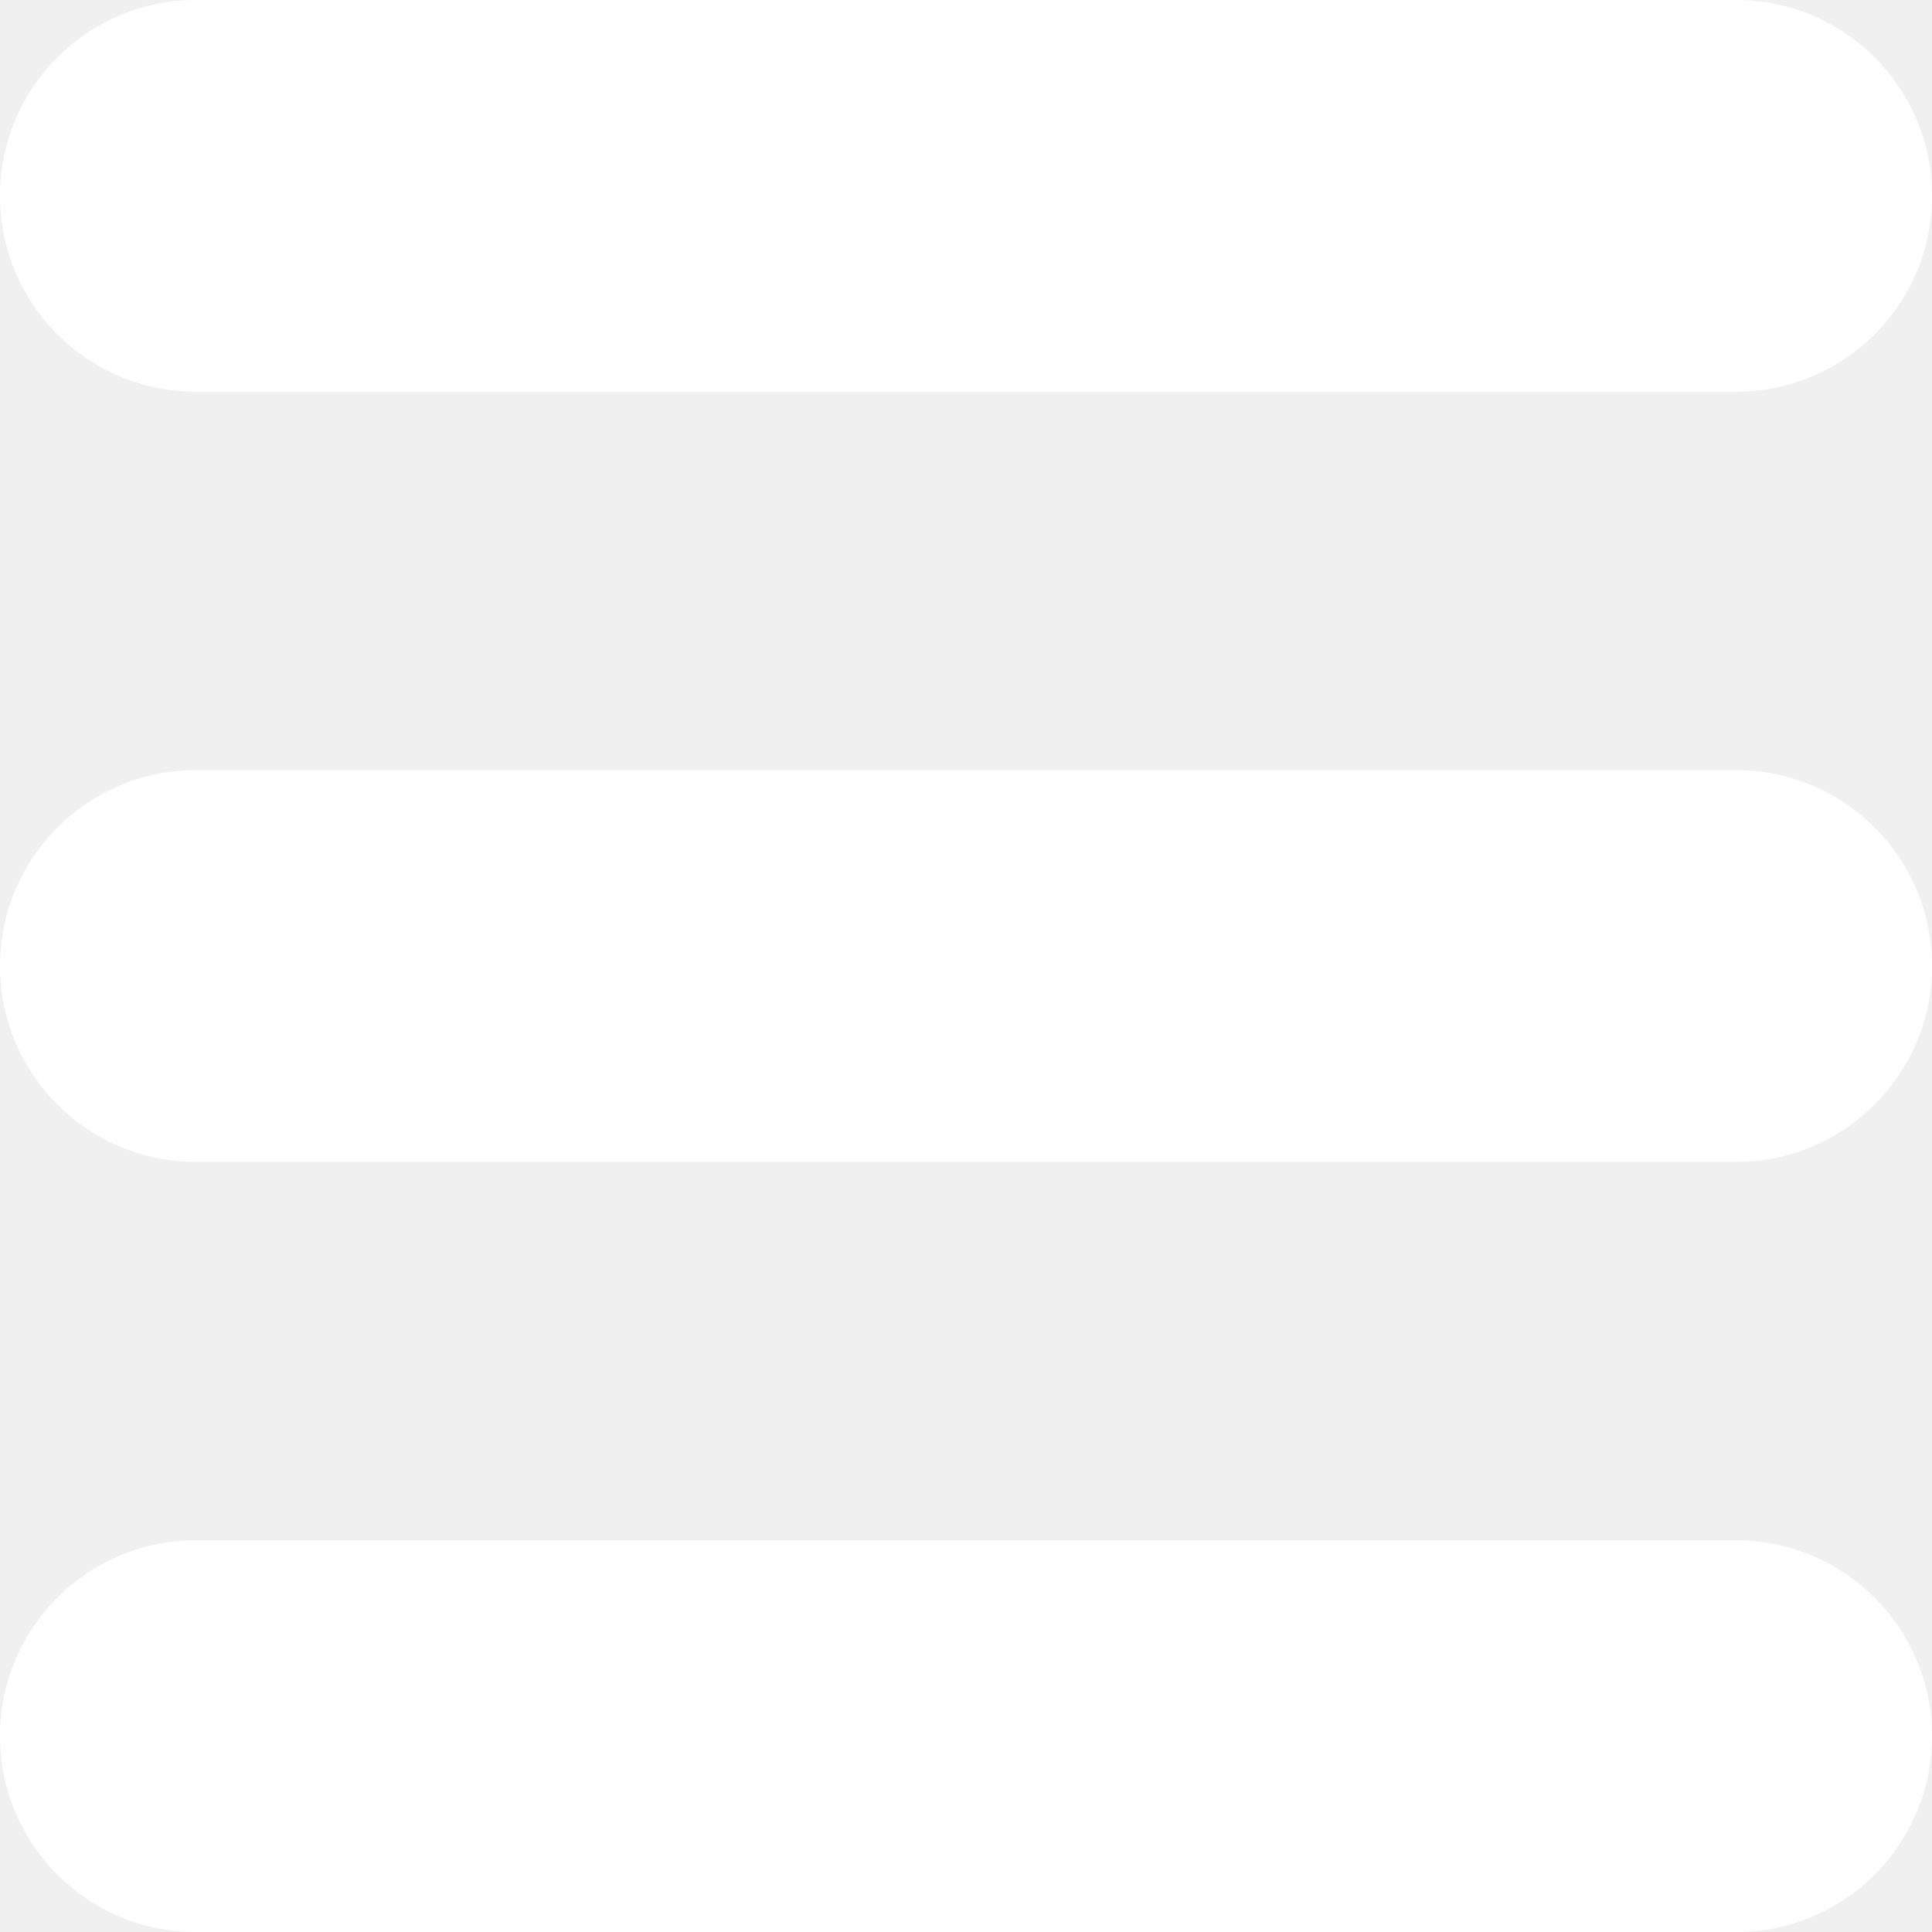
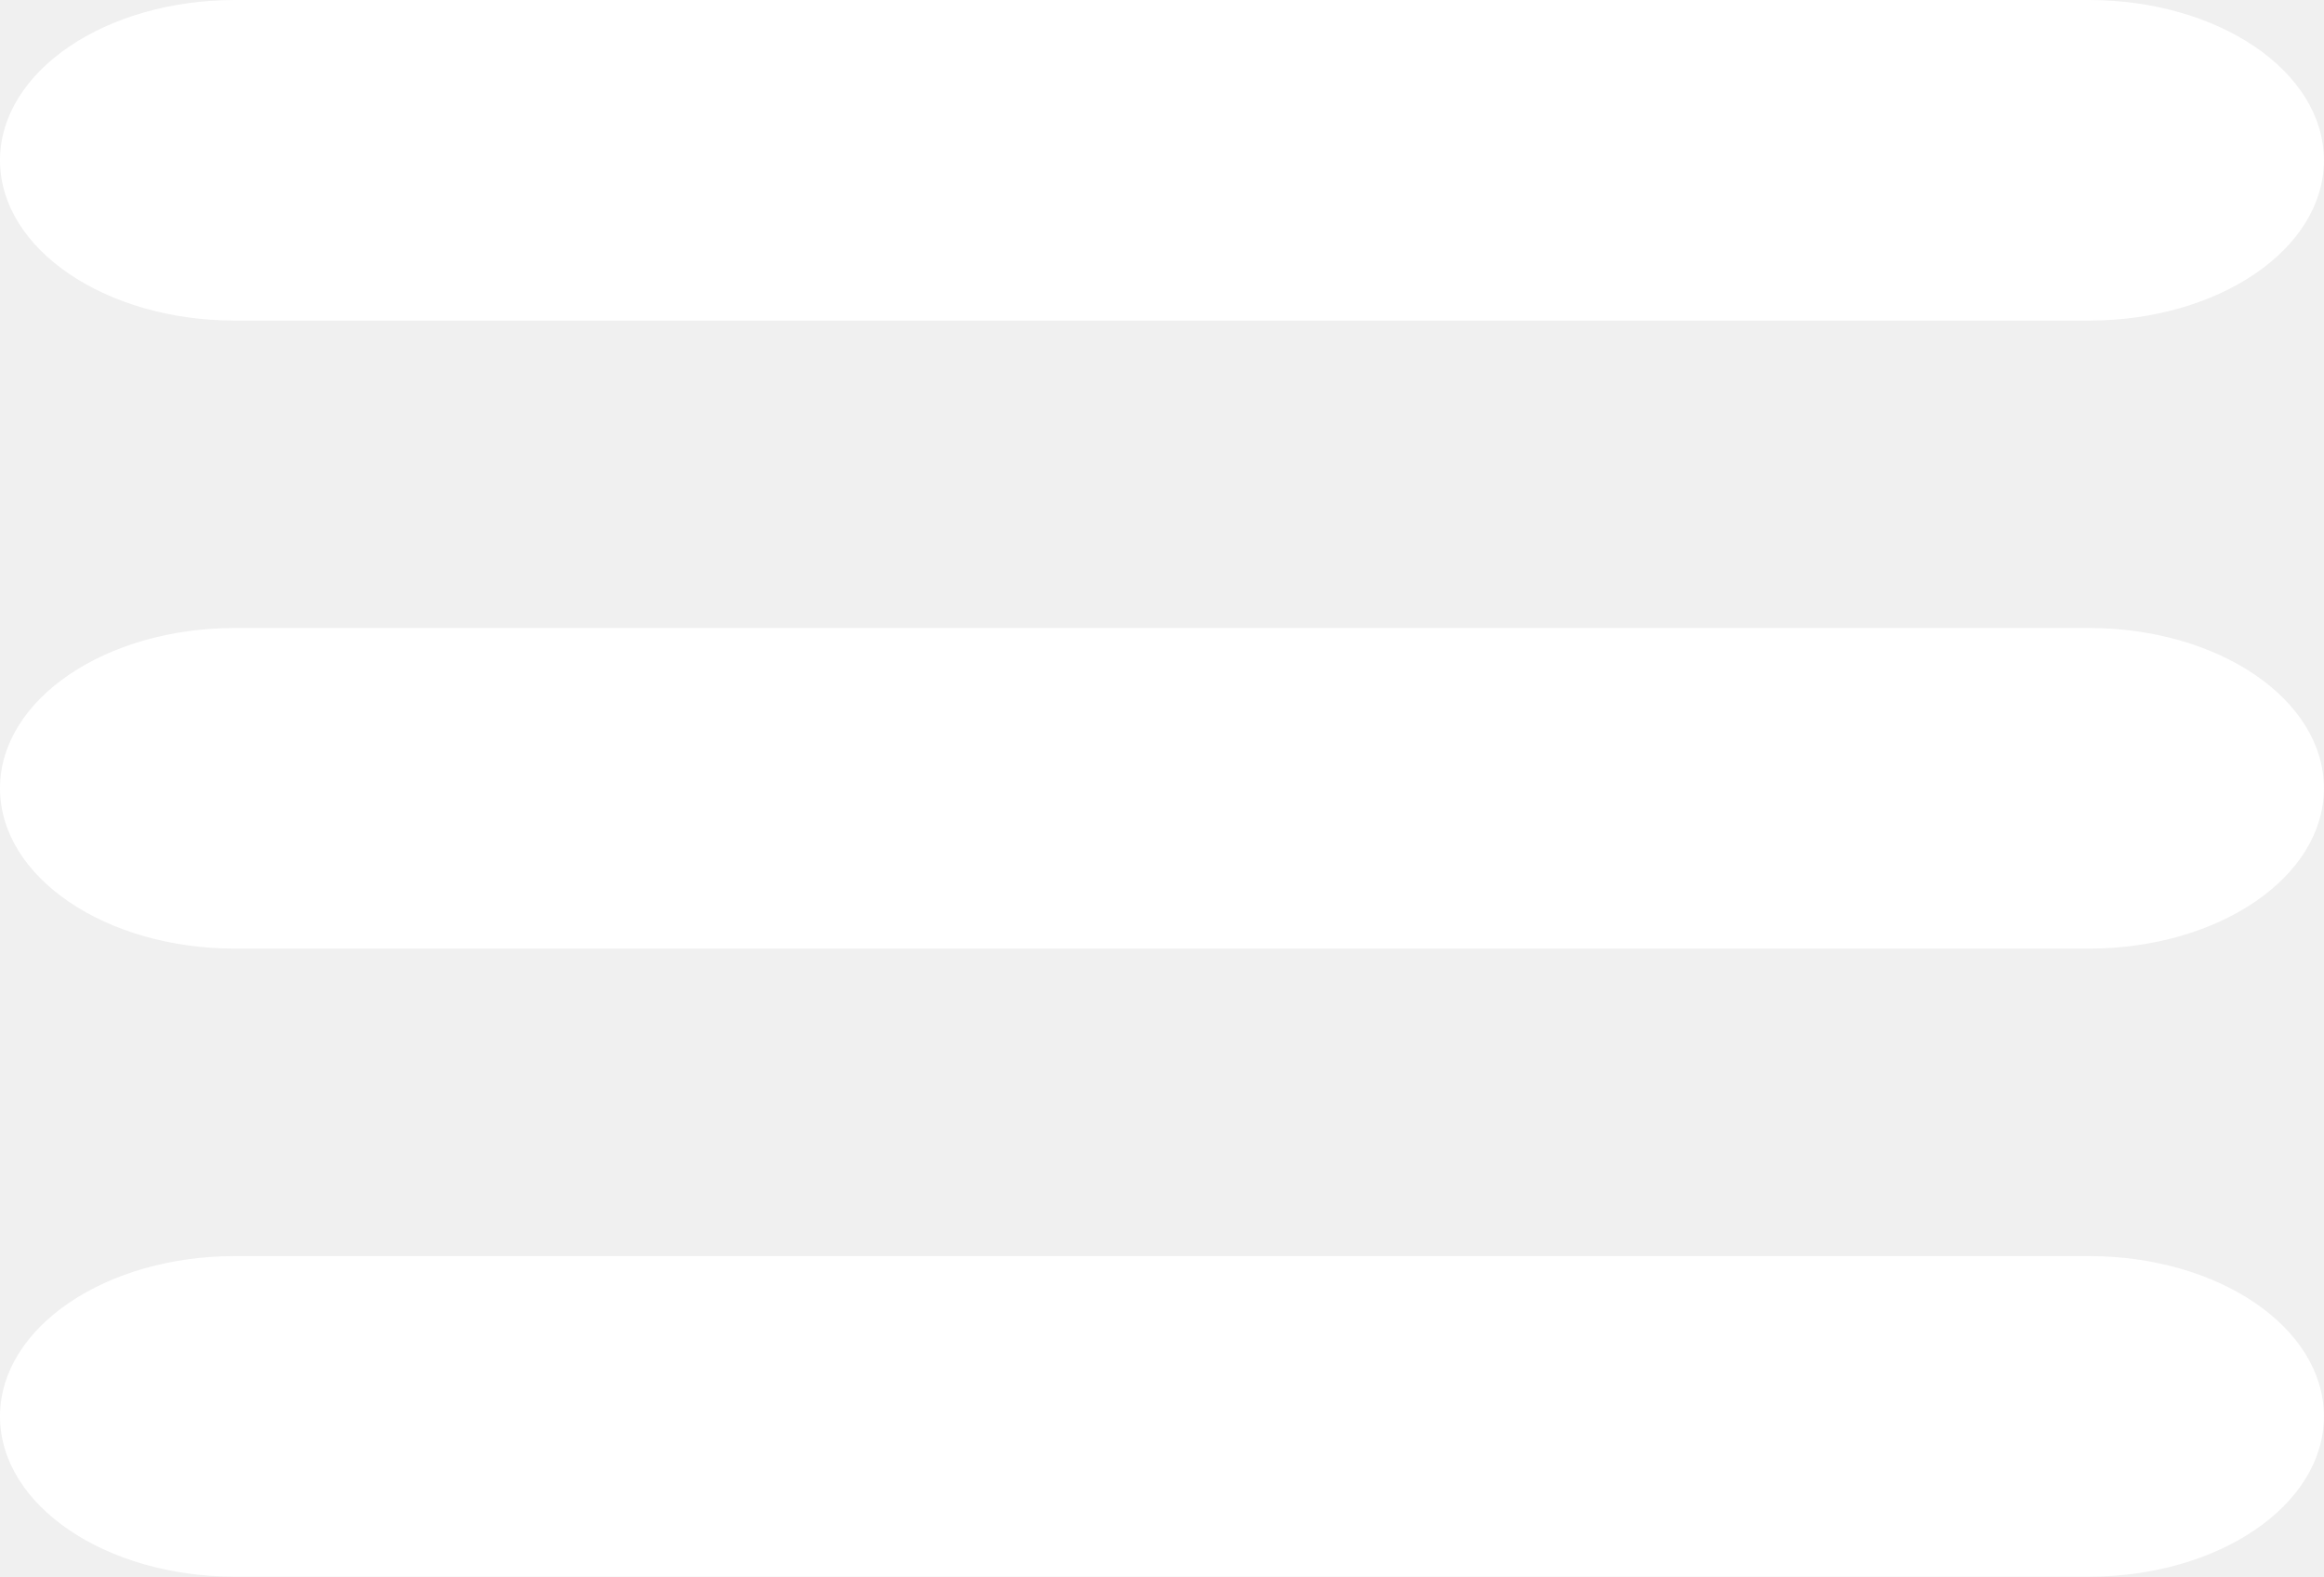
- <svg xmlns="http://www.w3.org/2000/svg" id="Layer_2" data-name="Layer 2" viewBox="0 0 292.53 292.53">
+ <svg xmlns="http://www.w3.org/2000/svg" id="Layer_2" data-name="Layer 2" viewBox="0 0 292.35 198.28">
  <defs>
    <style>
      .cls-1 {
        fill: #fff;
        stroke: #fff;
        stroke-miterlimit: 10;
+         stroke-width: .82px;
      }
    </style>
  </defs>
  <g id="Layer_1-2" data-name="Layer 1">
-     <rect class="cls-1" x=".5" y=".5" width="291.53" height="58.31" rx="29.15" ry="29.15" />
-     <rect class="cls-1" x=".5" y="117.11" width="291.53" height="58.31" rx="29.15" ry="29.15" />
-     <rect class="cls-1" x=".5" y="233.72" width="291.53" height="58.31" rx="29.15" ry="29.15" />
+     <path class="cls-1" d="m29.56.41h233.22c16.1,0,29.15,8.84,29.15,19.75h0c0,10.91-13.05,19.75-29.15,19.75H29.56C13.46,39.9.41,31.06.41,20.16H.41C.41,9.25,13.46.41,29.56.41Z" />
+     <path class="cls-1" d="m29.56,79.39h233.22c16.1,0,29.15,8.84,29.15,19.75h0c0,10.91-13.05,19.75-29.15,19.75H29.56C13.46,118.89.41,110.05.41,99.14H.41c0-10.91,13.05-19.75,29.15-19.75Z" />
+     <path class="cls-1" d="m29.56,158.38h233.22c16.1,0,29.15,8.84,29.15,19.75h0c0,10.91-13.05,19.75-29.15,19.75H29.56c-16.1,0-29.15-8.84-29.15-19.75H.41c0-10.91,13.05-19.75,29.15-19.75Z" />
  </g>
</svg>
